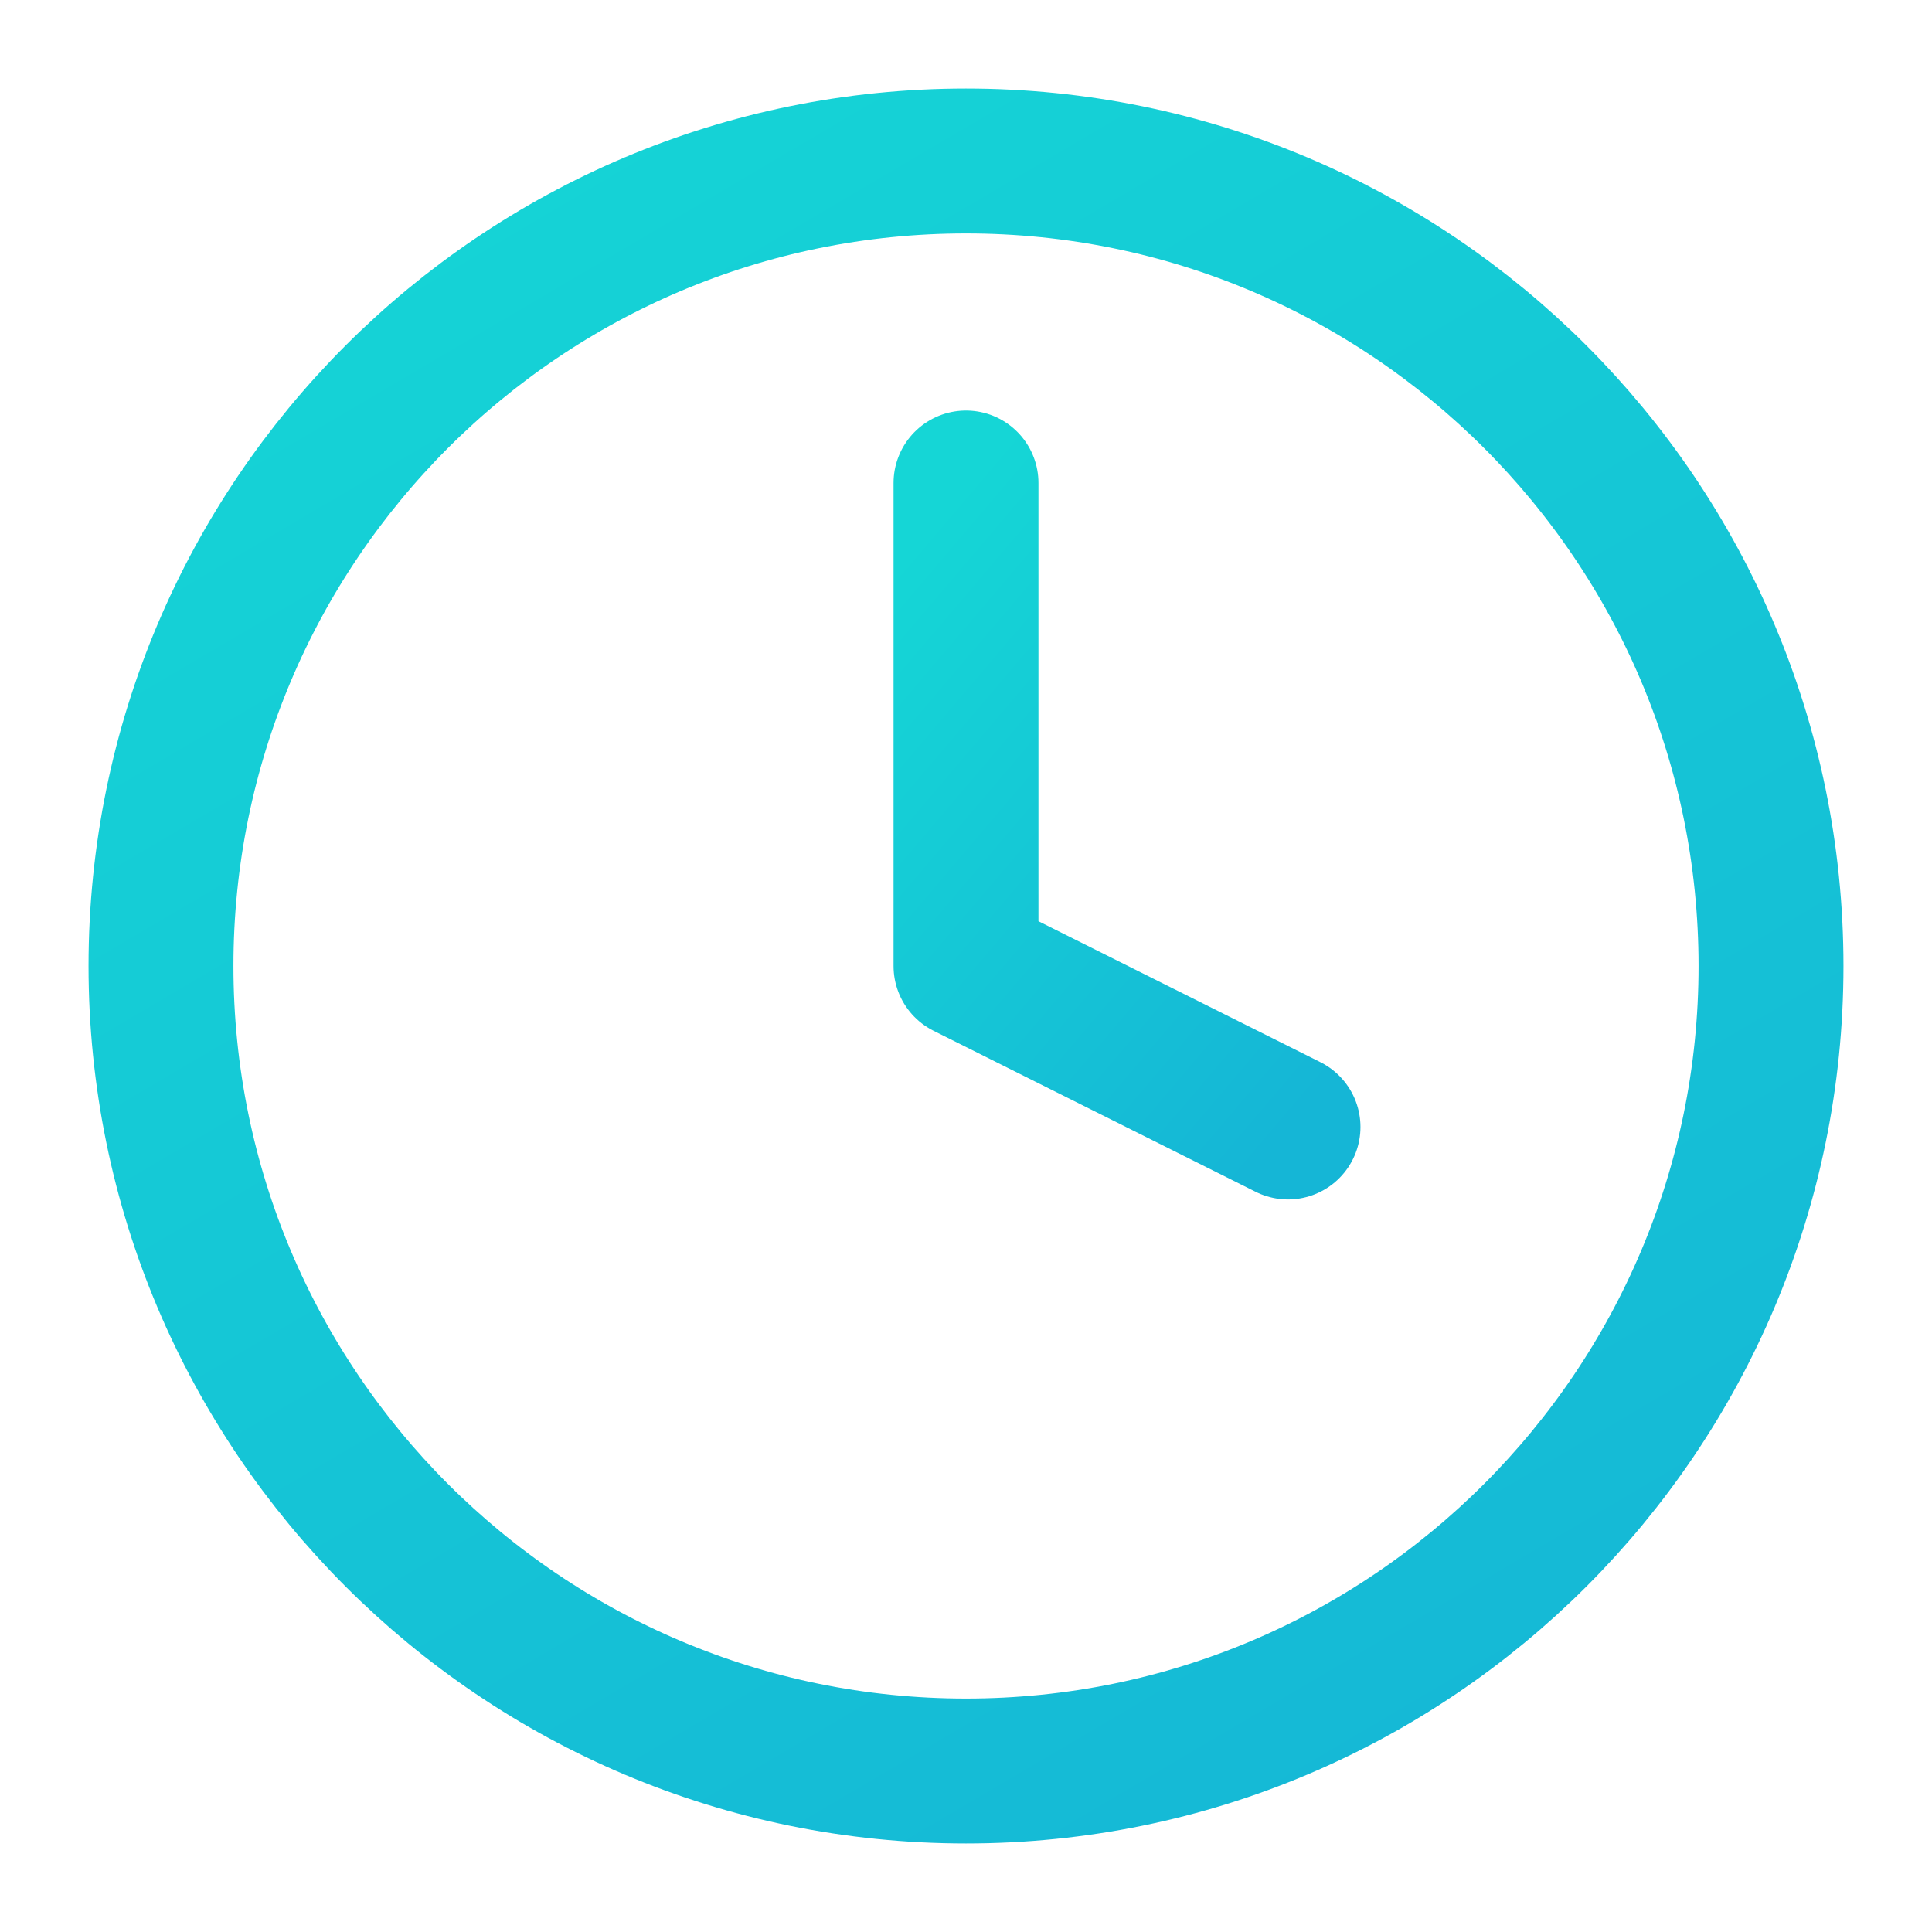
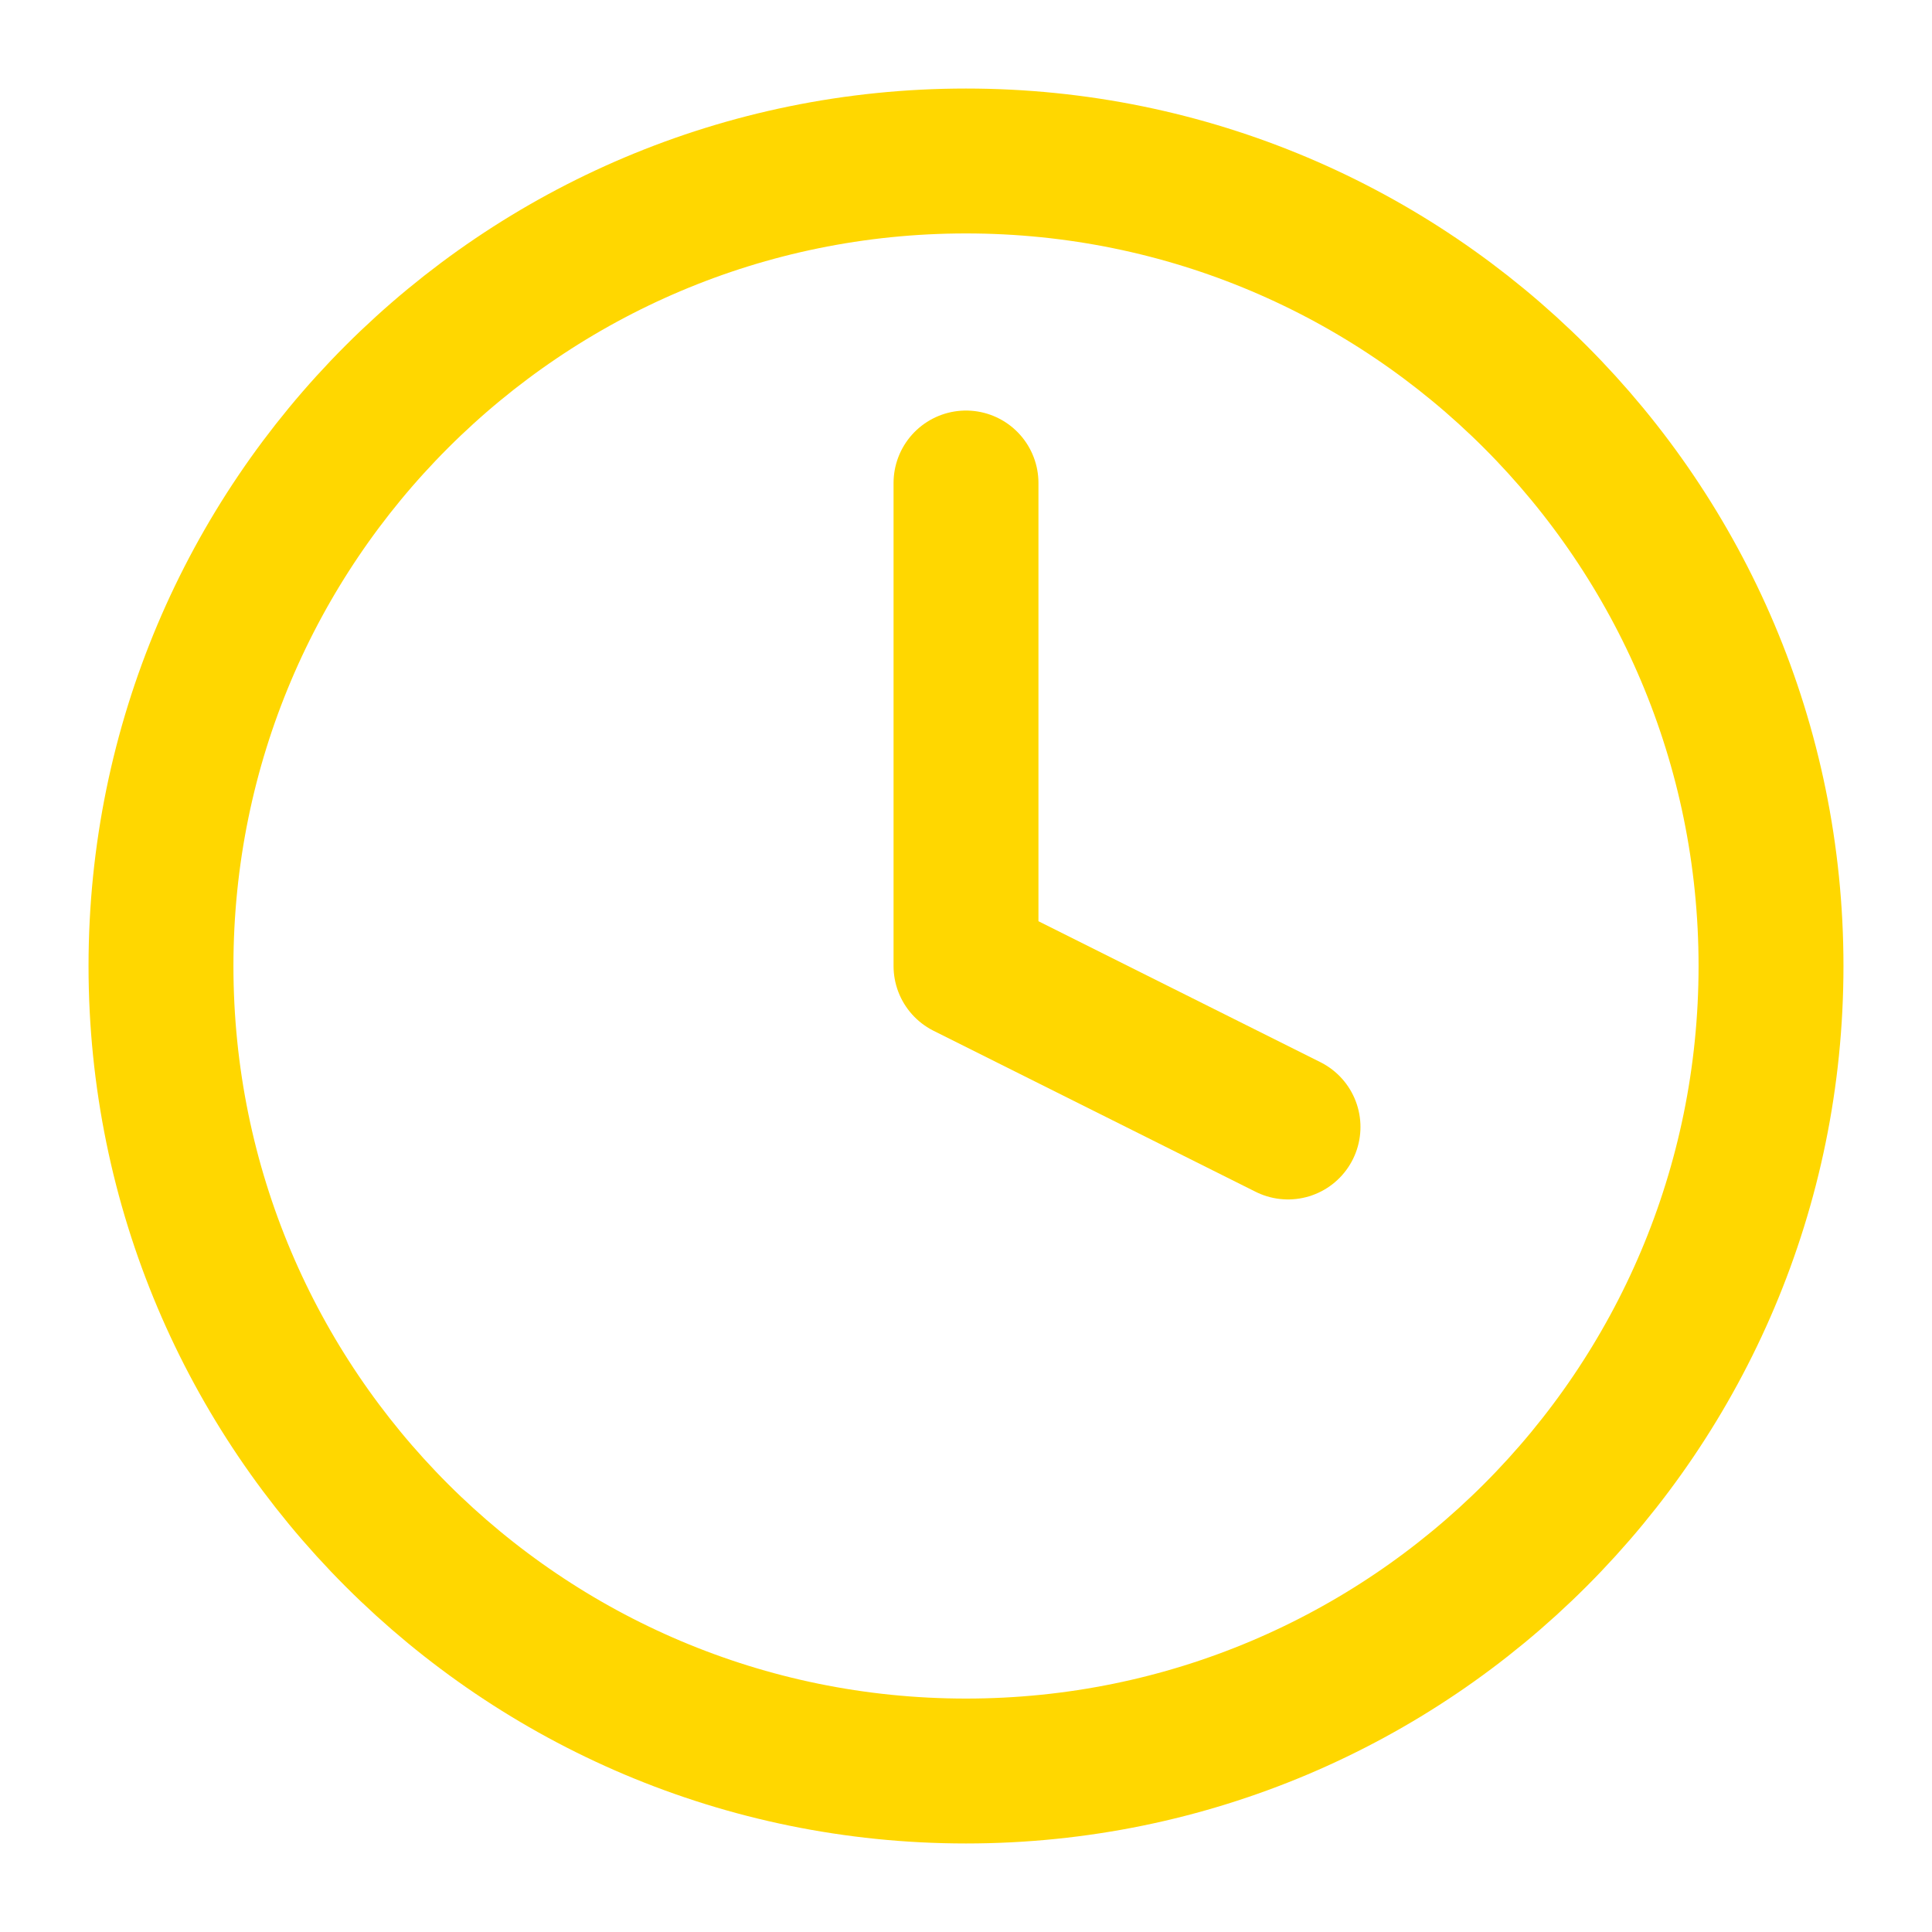
<svg xmlns="http://www.w3.org/2000/svg" width="40" height="40" viewBox="0 0 40 40" fill="none">
-   <path d="M20 36.667C29.205 36.667 36.667 29.205 36.667 20C36.667 10.795 29.205 3.333 20 3.333C10.795 3.333 3.333 10.795 3.333 20C3.333 29.205 10.795 36.667 20 36.667Z" stroke="url(#paint0_linear)" stroke-width="3" stroke-linecap="round" stroke-linejoin="round" />
-   <path d="M20 10V20L26.667 23.333" stroke="url(#paint1_linear)" stroke-width="3" stroke-linecap="round" stroke-linejoin="round" />
+   <path d="M20 36.667C29.205 36.667 36.667 29.205 36.667 20C36.667 10.795 29.205 3.333 20 3.333C10.795 3.333 3.333 10.795 3.333 20C3.333 29.205 10.795 36.667 20 36.667Z" stroke="gold" stroke-width="3" stroke-linecap="round" stroke-linejoin="round" />
+   <path d="M20 10V20L26.667 23.333" stroke="gold" stroke-width="3" stroke-linecap="round" stroke-linejoin="round" />
  <defs>
    <linearGradient id="paint0_linear" x1="36.667" y1="36.667" x2="13.535" y2="-2.666" gradientUnits="userSpaceOnUse">
      <stop stop-color="#15B6D6" />
      <stop offset="1" stop-color="#15D6D6" />
    </linearGradient>
    <linearGradient id="paint1_linear" x1="26.667" y1="23.333" x2="16.217" y2="14.449" gradientUnits="userSpaceOnUse">
      <stop stop-color="#15B6D6" />
      <stop offset="1" stop-color="#15D6D6" />
    </linearGradient>
  </defs>
</svg>
